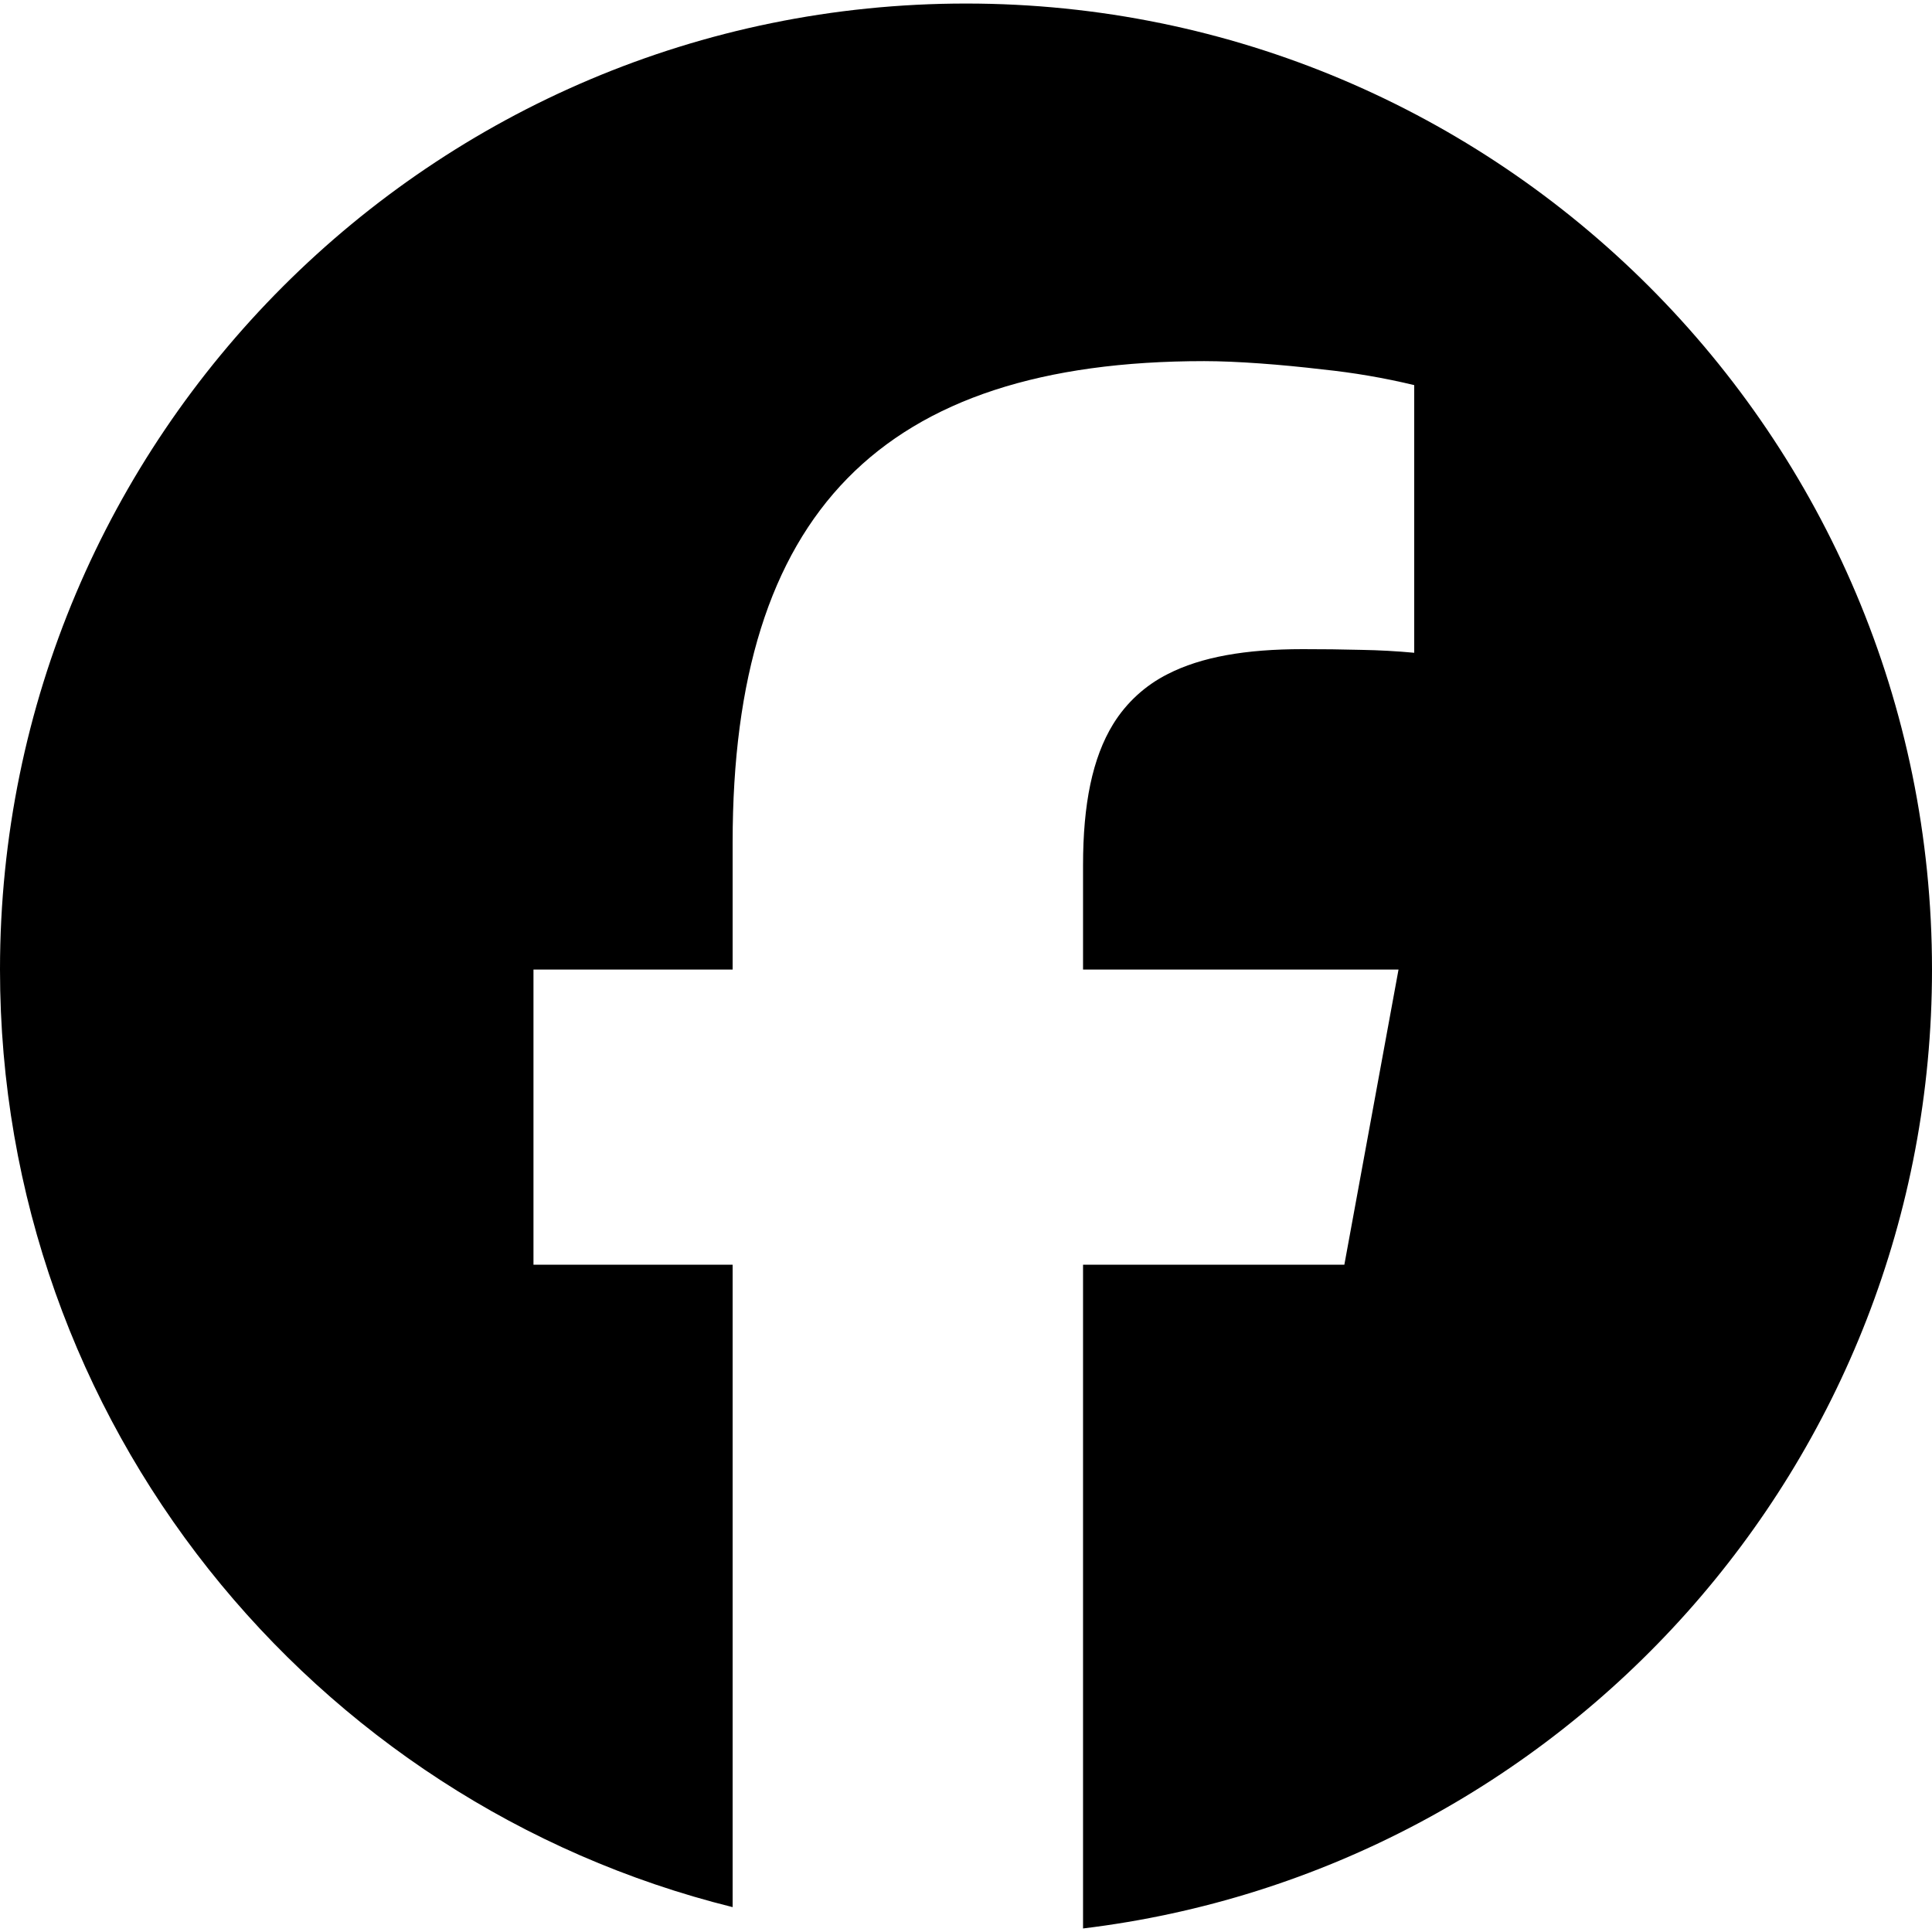
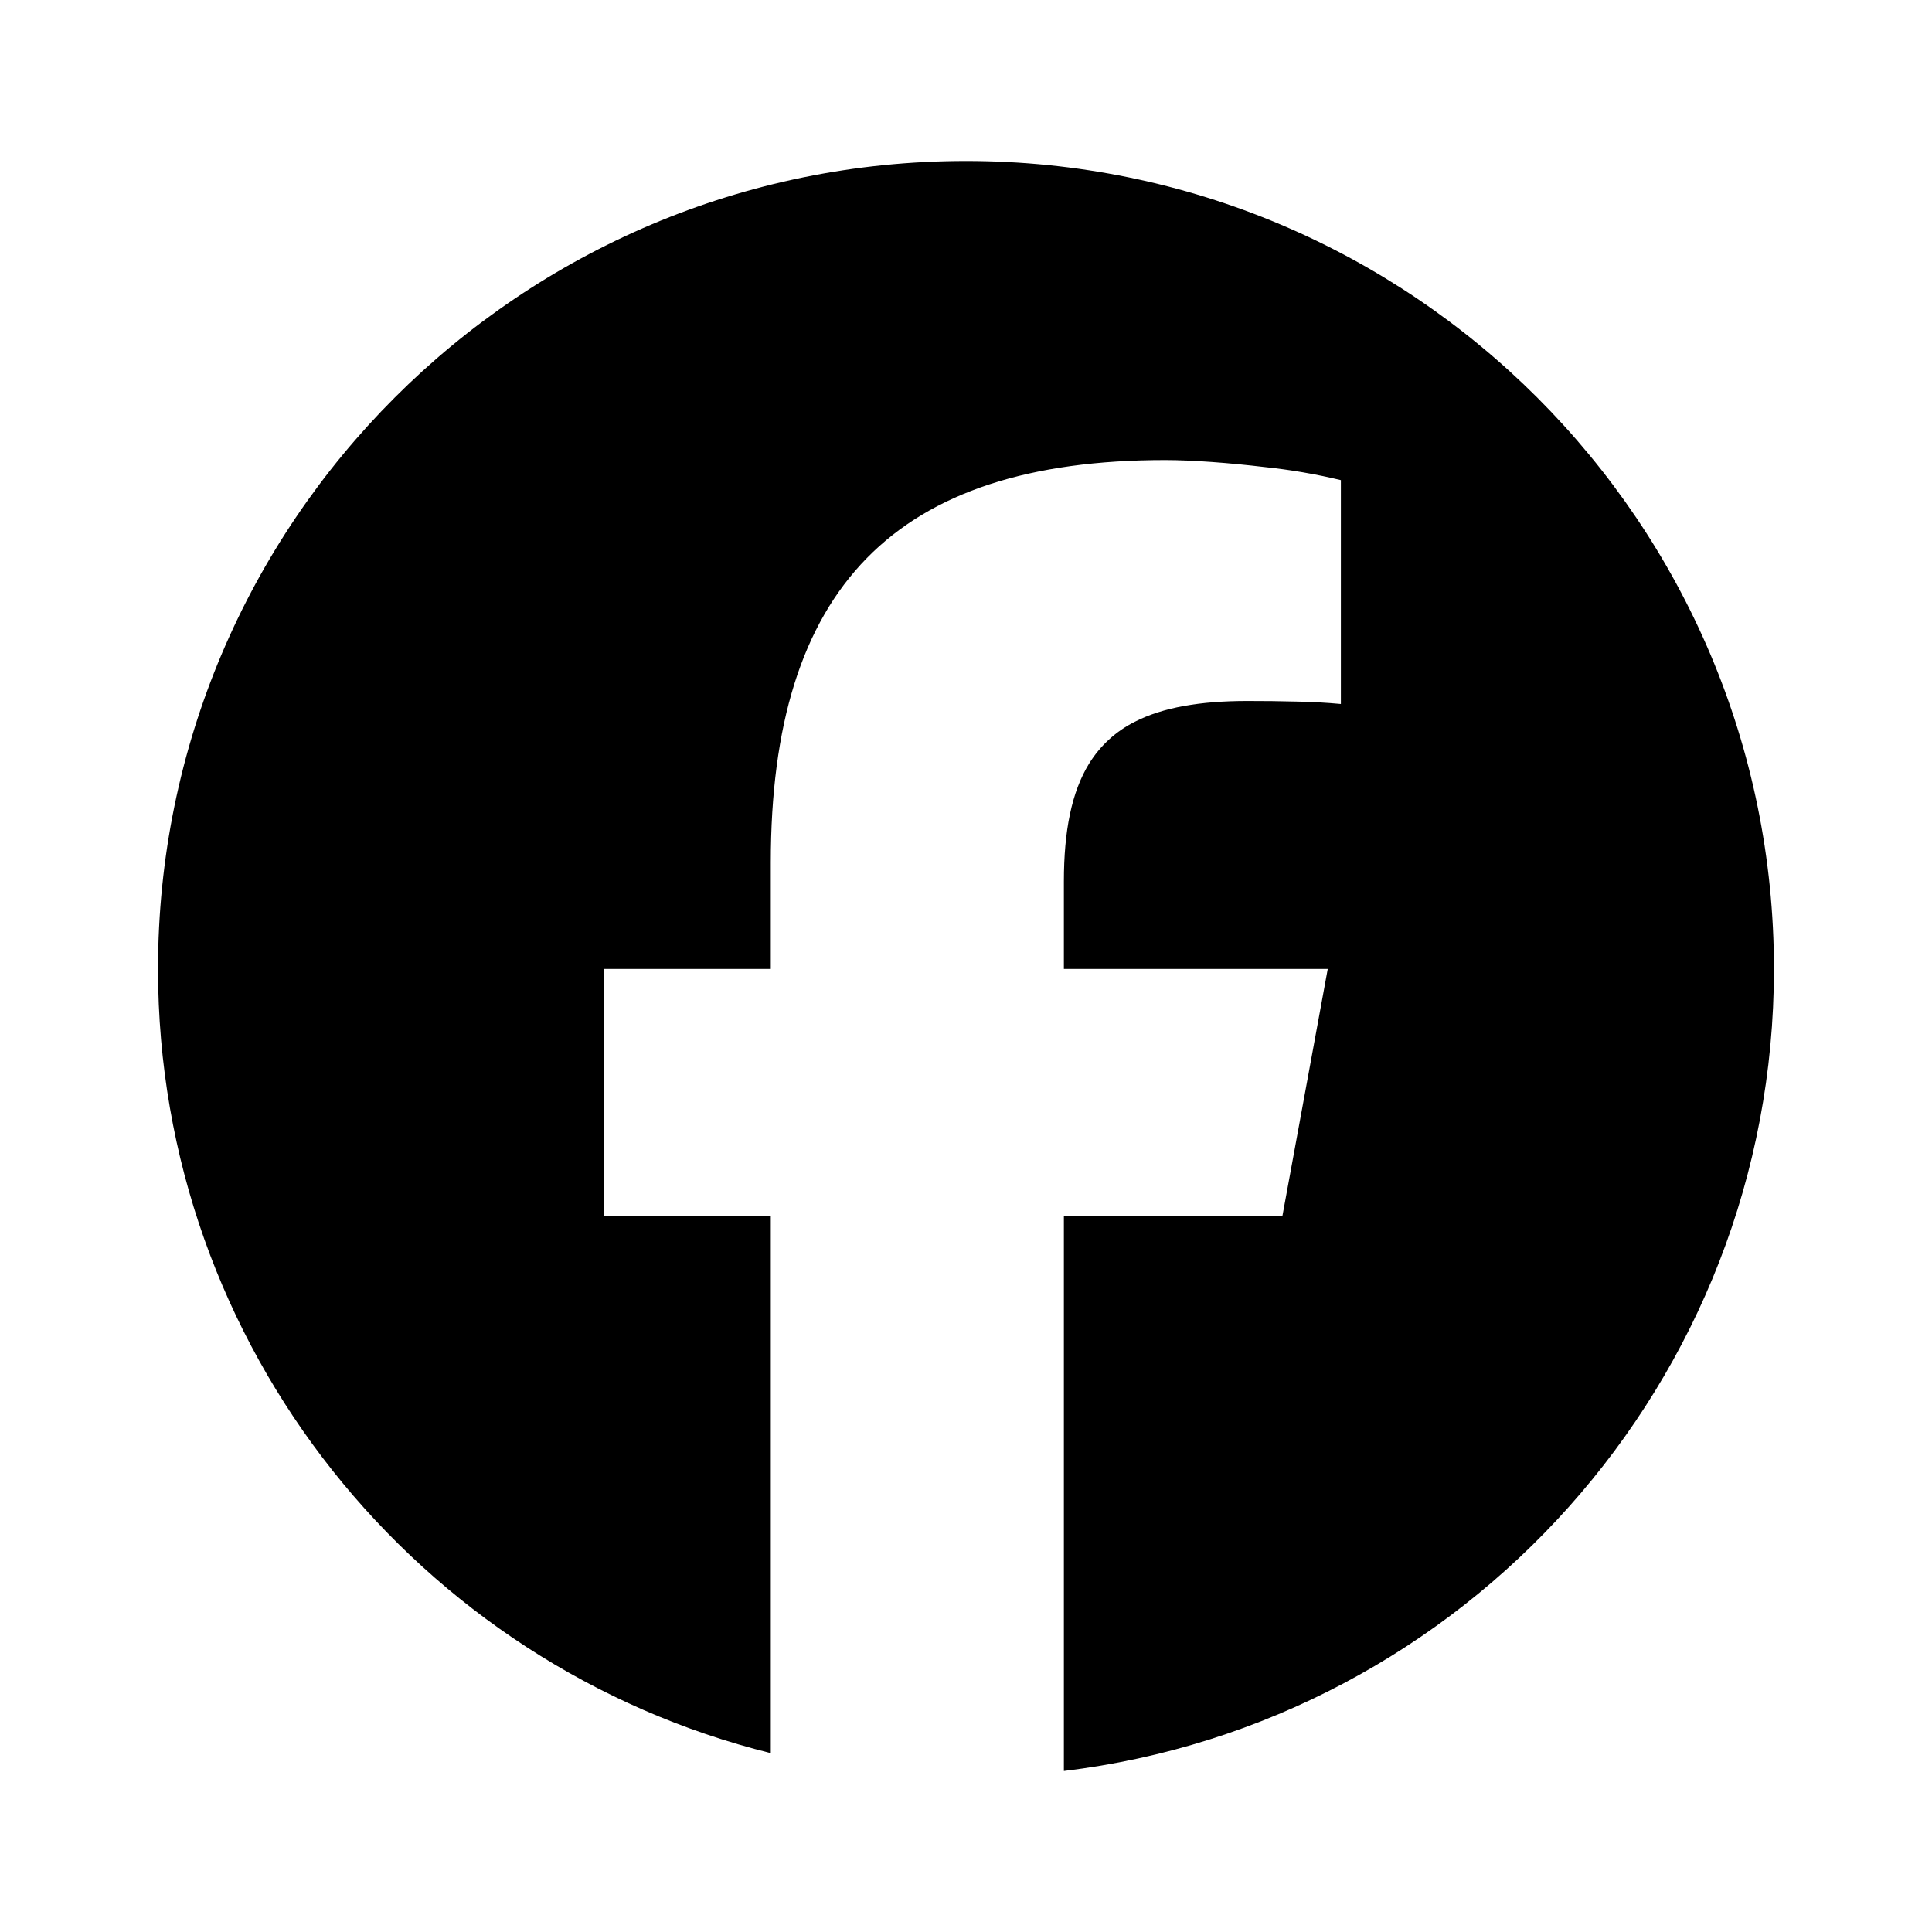
- <svg xmlns="http://www.w3.org/2000/svg" role="img" viewBox="0 0 24 24">
-   <path d="M9.101 23.691v-7.98H6.627v-3.667h2.474v-1.58c0-4.085 1.848-5.978 5.858-5.978.401 0 .955.042 1.468.103a8.68 8.68 0 0 1 1.141.195v3.325a8.623 8.623 0 0 0-.653-.036 26.805 26.805 0 0 0-.733-.009c-.707 0-1.259.096-1.675.309a1.686 1.686 0 0 0-.679.622c-.258.42-.374.995-.374 1.752v1.297h3.919l-.386 2.103-.287 1.564h-3.246v8.245C19.396 23.238 24 18.179 24 12.044c0-6.627-5.373-12-12-12s-12 5.373-12 12c0 5.628 3.874 10.35 9.101 11.647Z" />
+ <svg xmlns="http://www.w3.org/2000/svg" viewBox="0 0 24 24">
+   <g transform="translate(1.963 1.963) scale(0.8364)">
+     <path d="M9.101 23.691v-7.98H6.627v-3.667h2.474v-1.58c0-4.085 1.848-5.978 5.858-5.978.401 0 .955.042 1.468.103a8.68 8.68 0 0 1 1.141.195v3.325a8.623 8.623 0 0 0-.653-.036 26.805 26.805 0 0 0-.733-.009c-.707 0-1.259.096-1.675.309a1.686 1.686 0 0 0-.679.622c-.258.42-.374.995-.374 1.752v1.297h3.919l-.386 2.103-.287 1.564h-3.246v8.245C19.396 23.238 24 18.179 24 12.044c0-6.627-5.373-12-12-12s-12 5.373-12 12c0 5.628 3.874 10.35 9.101 11.647Z" />
+   </g>
</svg>
